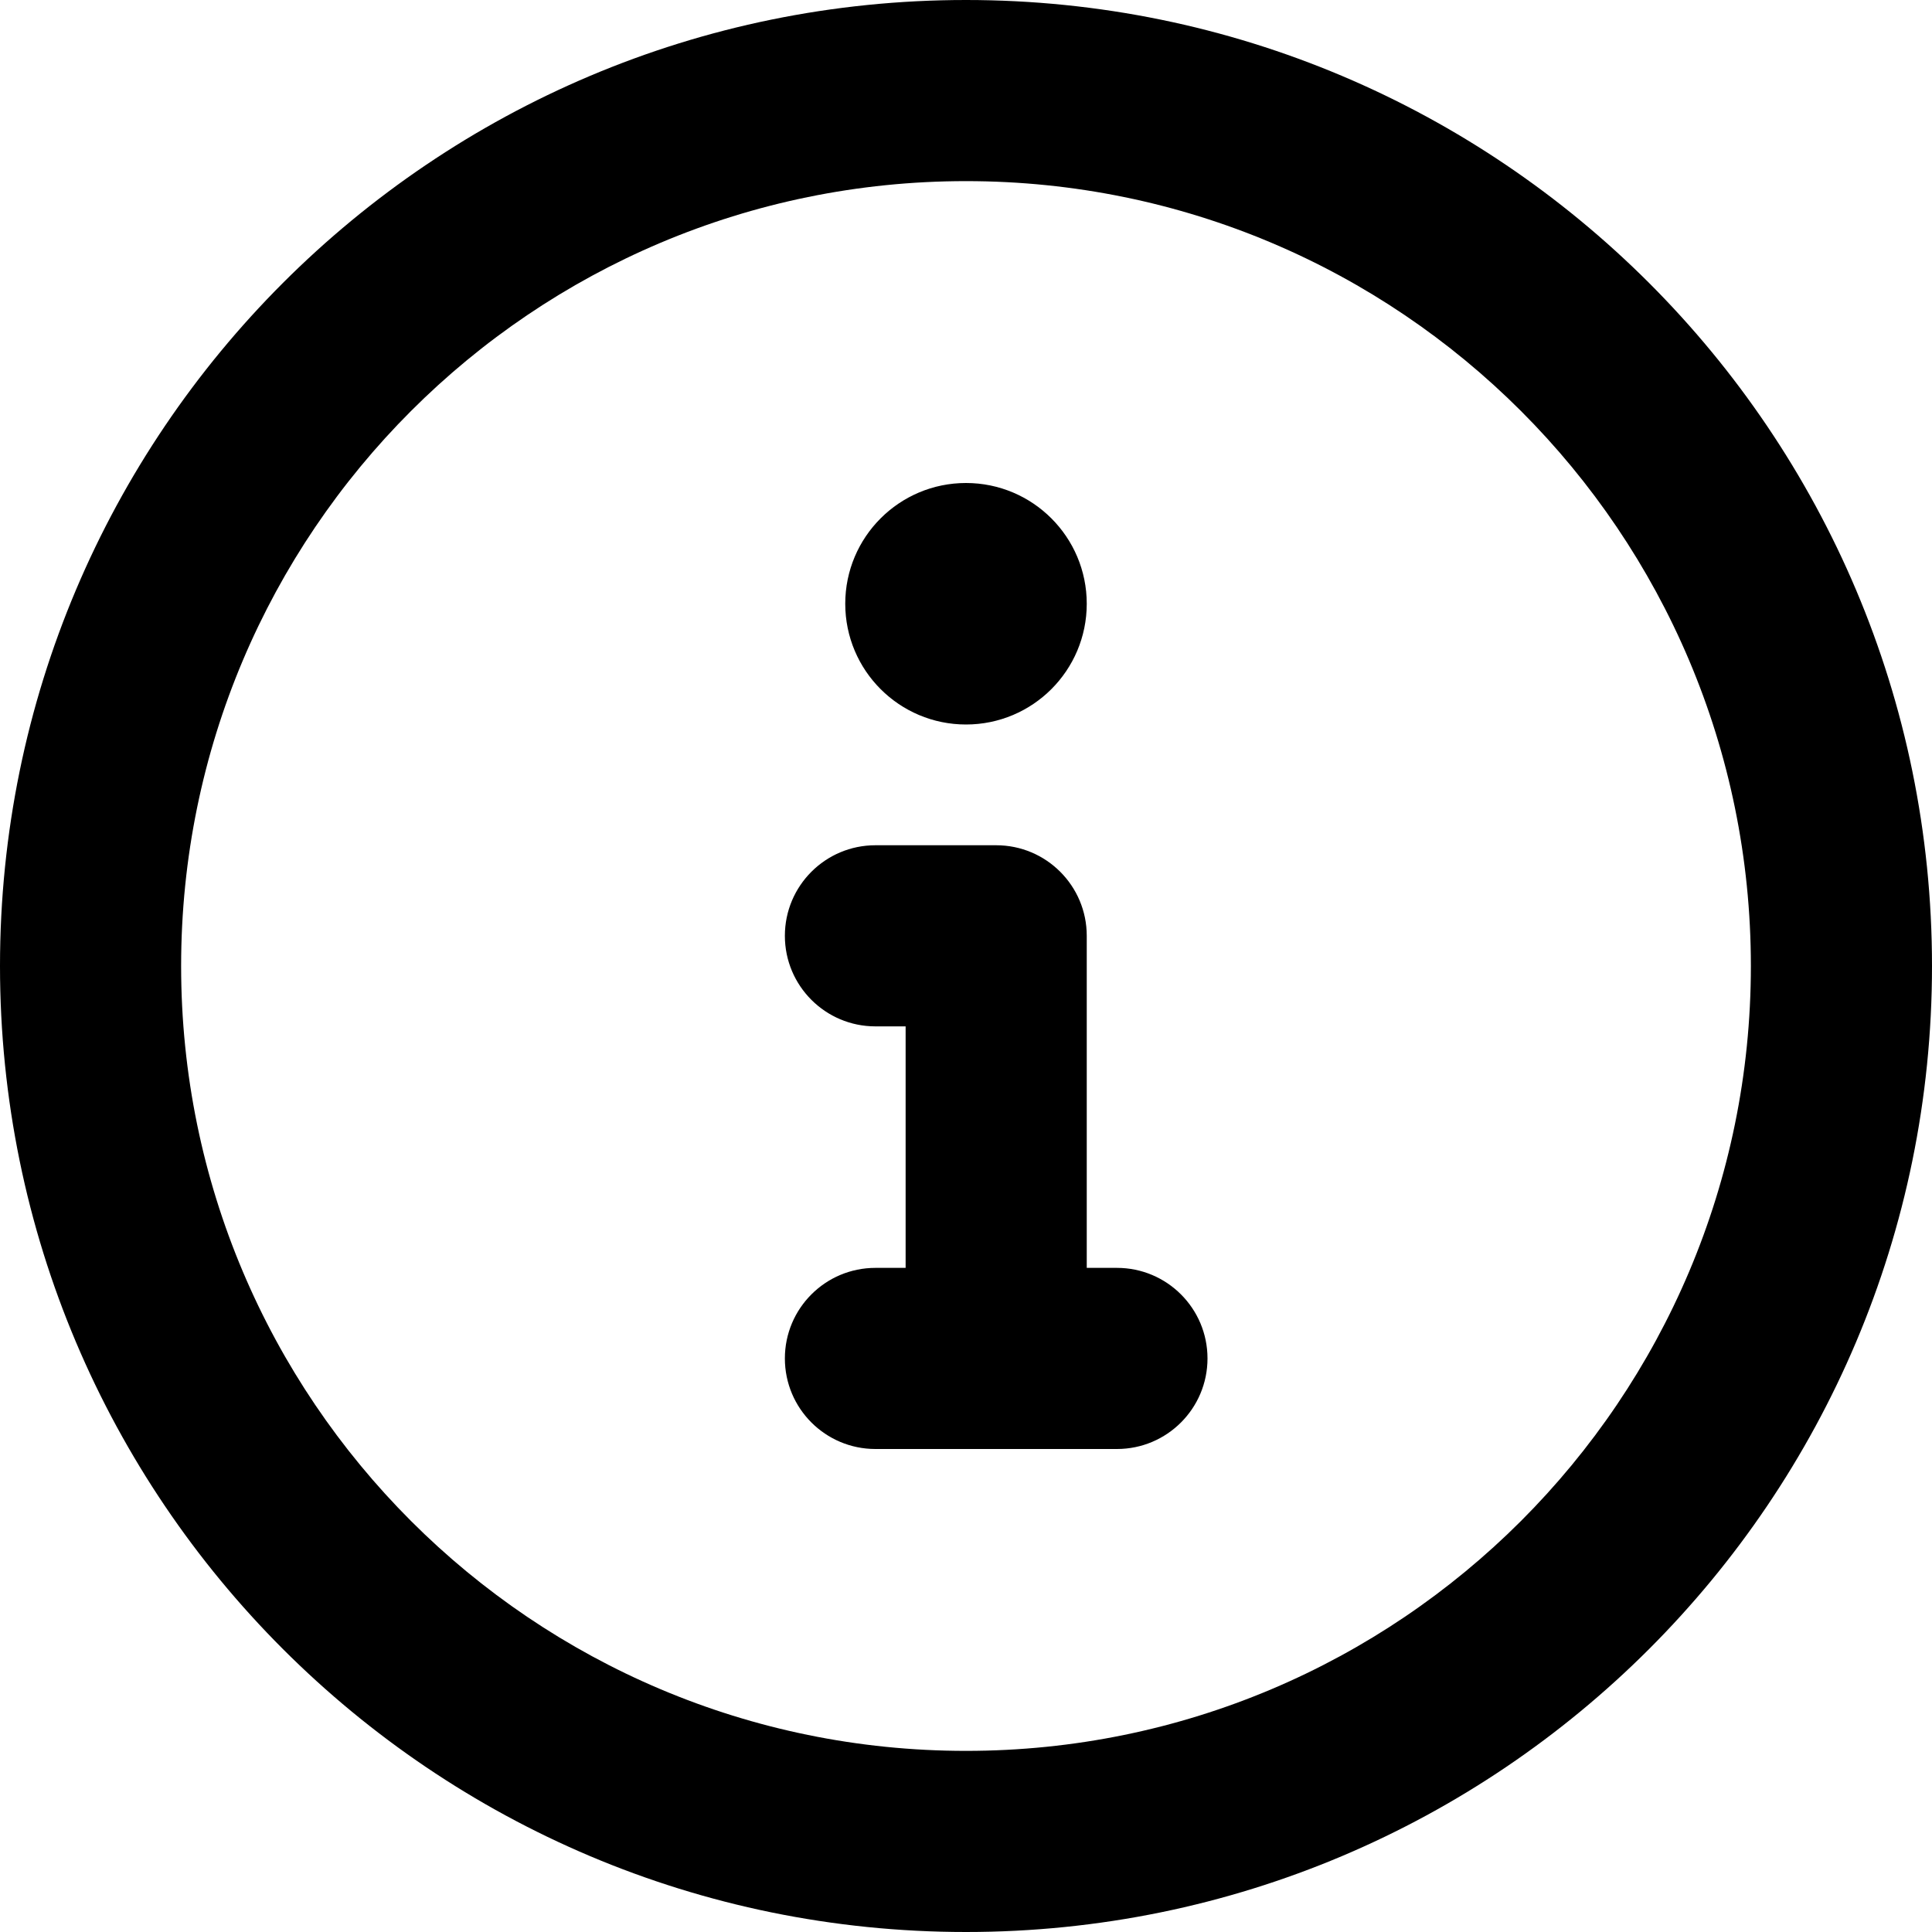
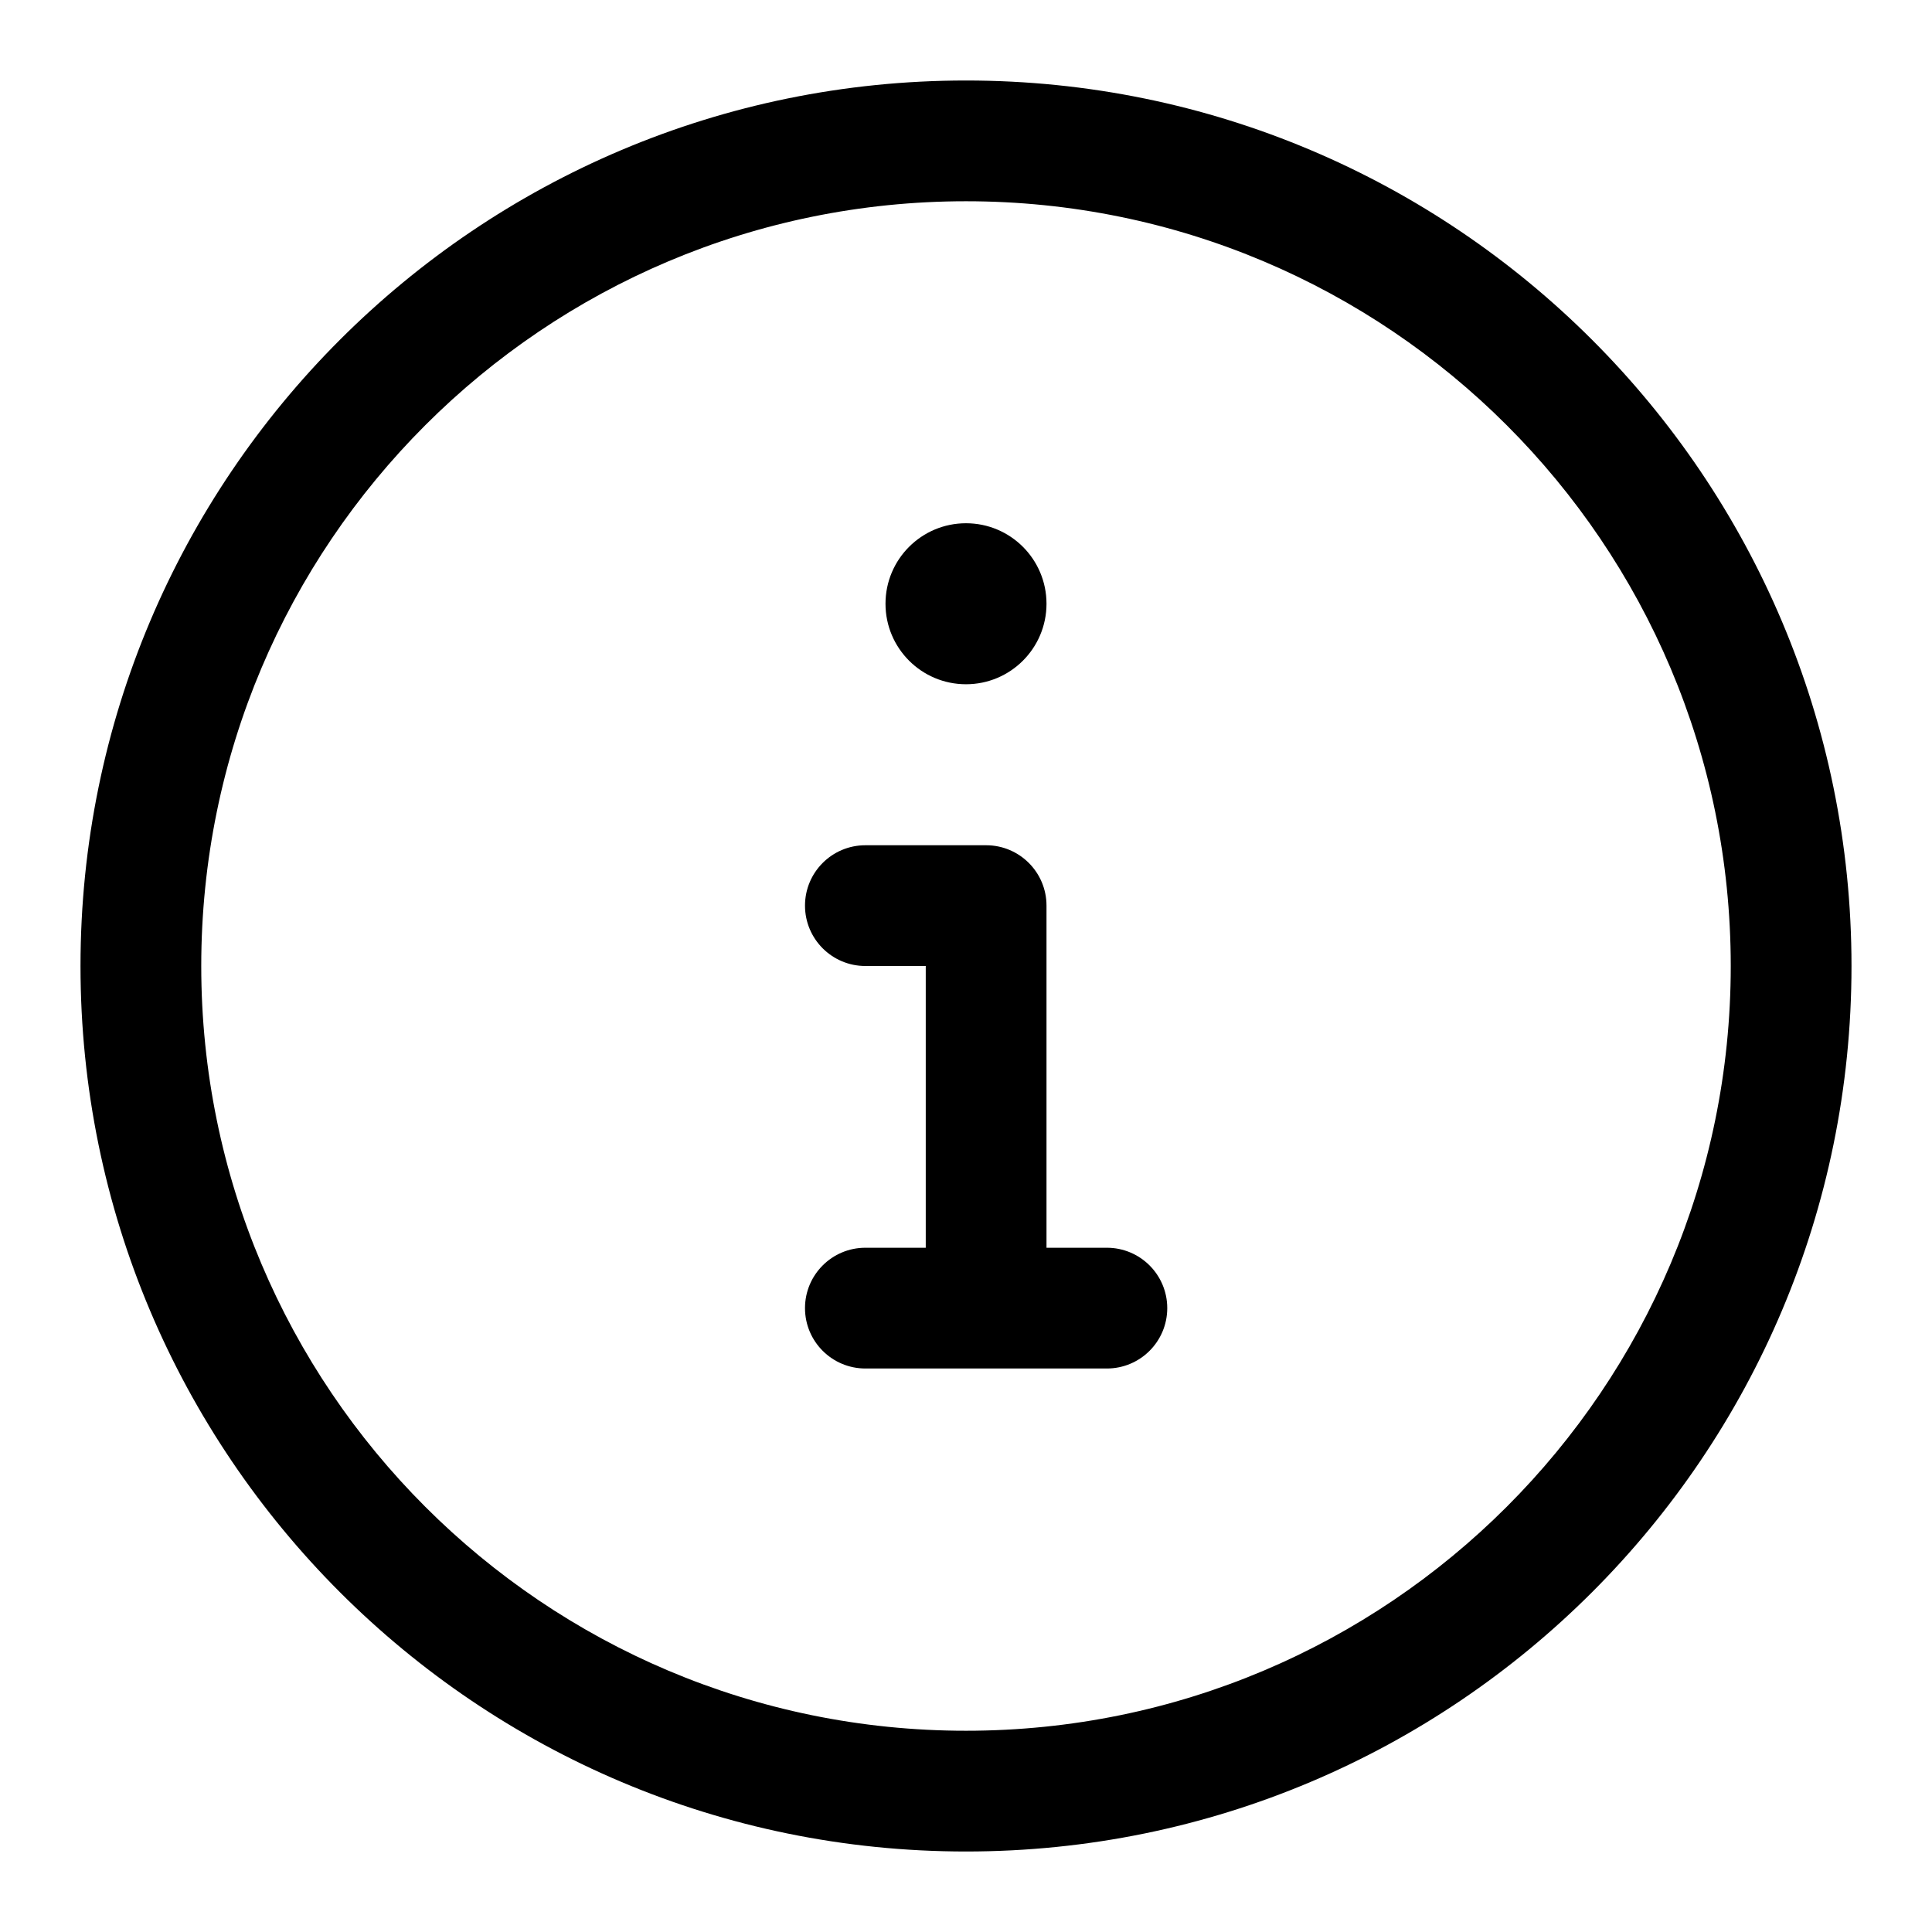
- <svg xmlns="http://www.w3.org/2000/svg" viewBox="0 0 16 16" width="16" height="16">
-   <path fill-rule="evenodd" d="M8 1.5a6.5 6.5 0 100 13 6.5 6.5 0 000-13zM0 8a8 8 0 1116 0A8 8 0 010 8zm6.5-.25A.75.75 0 017.25 7h1a.75.75 0 01.75.75v2.75h.25a.75.75 0 010 1.5h-2a.75.75 0 010-1.5h.25v-2h-.25a.75.75 0 01-.75-.75zM8 6a1 1 0 100-2 1 1 0 000 2z" />
+ <svg xmlns="http://www.w3.org/2000/svg" viewBox="0 0 24 24" width="24" height="24">
+   <path d="M13 7.5a1 1 0 11-2 0 1 1 0 012 0zm-3 3.75a.75.75 0 01.75-.75h1.5a.75.75 0 01.75.75v4.25h.75a.75.75 0 010 1.5h-3a.75.75 0 010-1.5h.75V12h-.75a.75.75 0 01-.75-.75z" />
+   <path fill-rule="evenodd" d="M12 1C5.925 1 1 5.925 1 12s4.925 11 11 11 11-4.925 11-11S18.075 1 12 1zM2.5 12a9.5 9.5 0 1119 0 9.5 9.5 0 01-19 0z" />
</svg>
